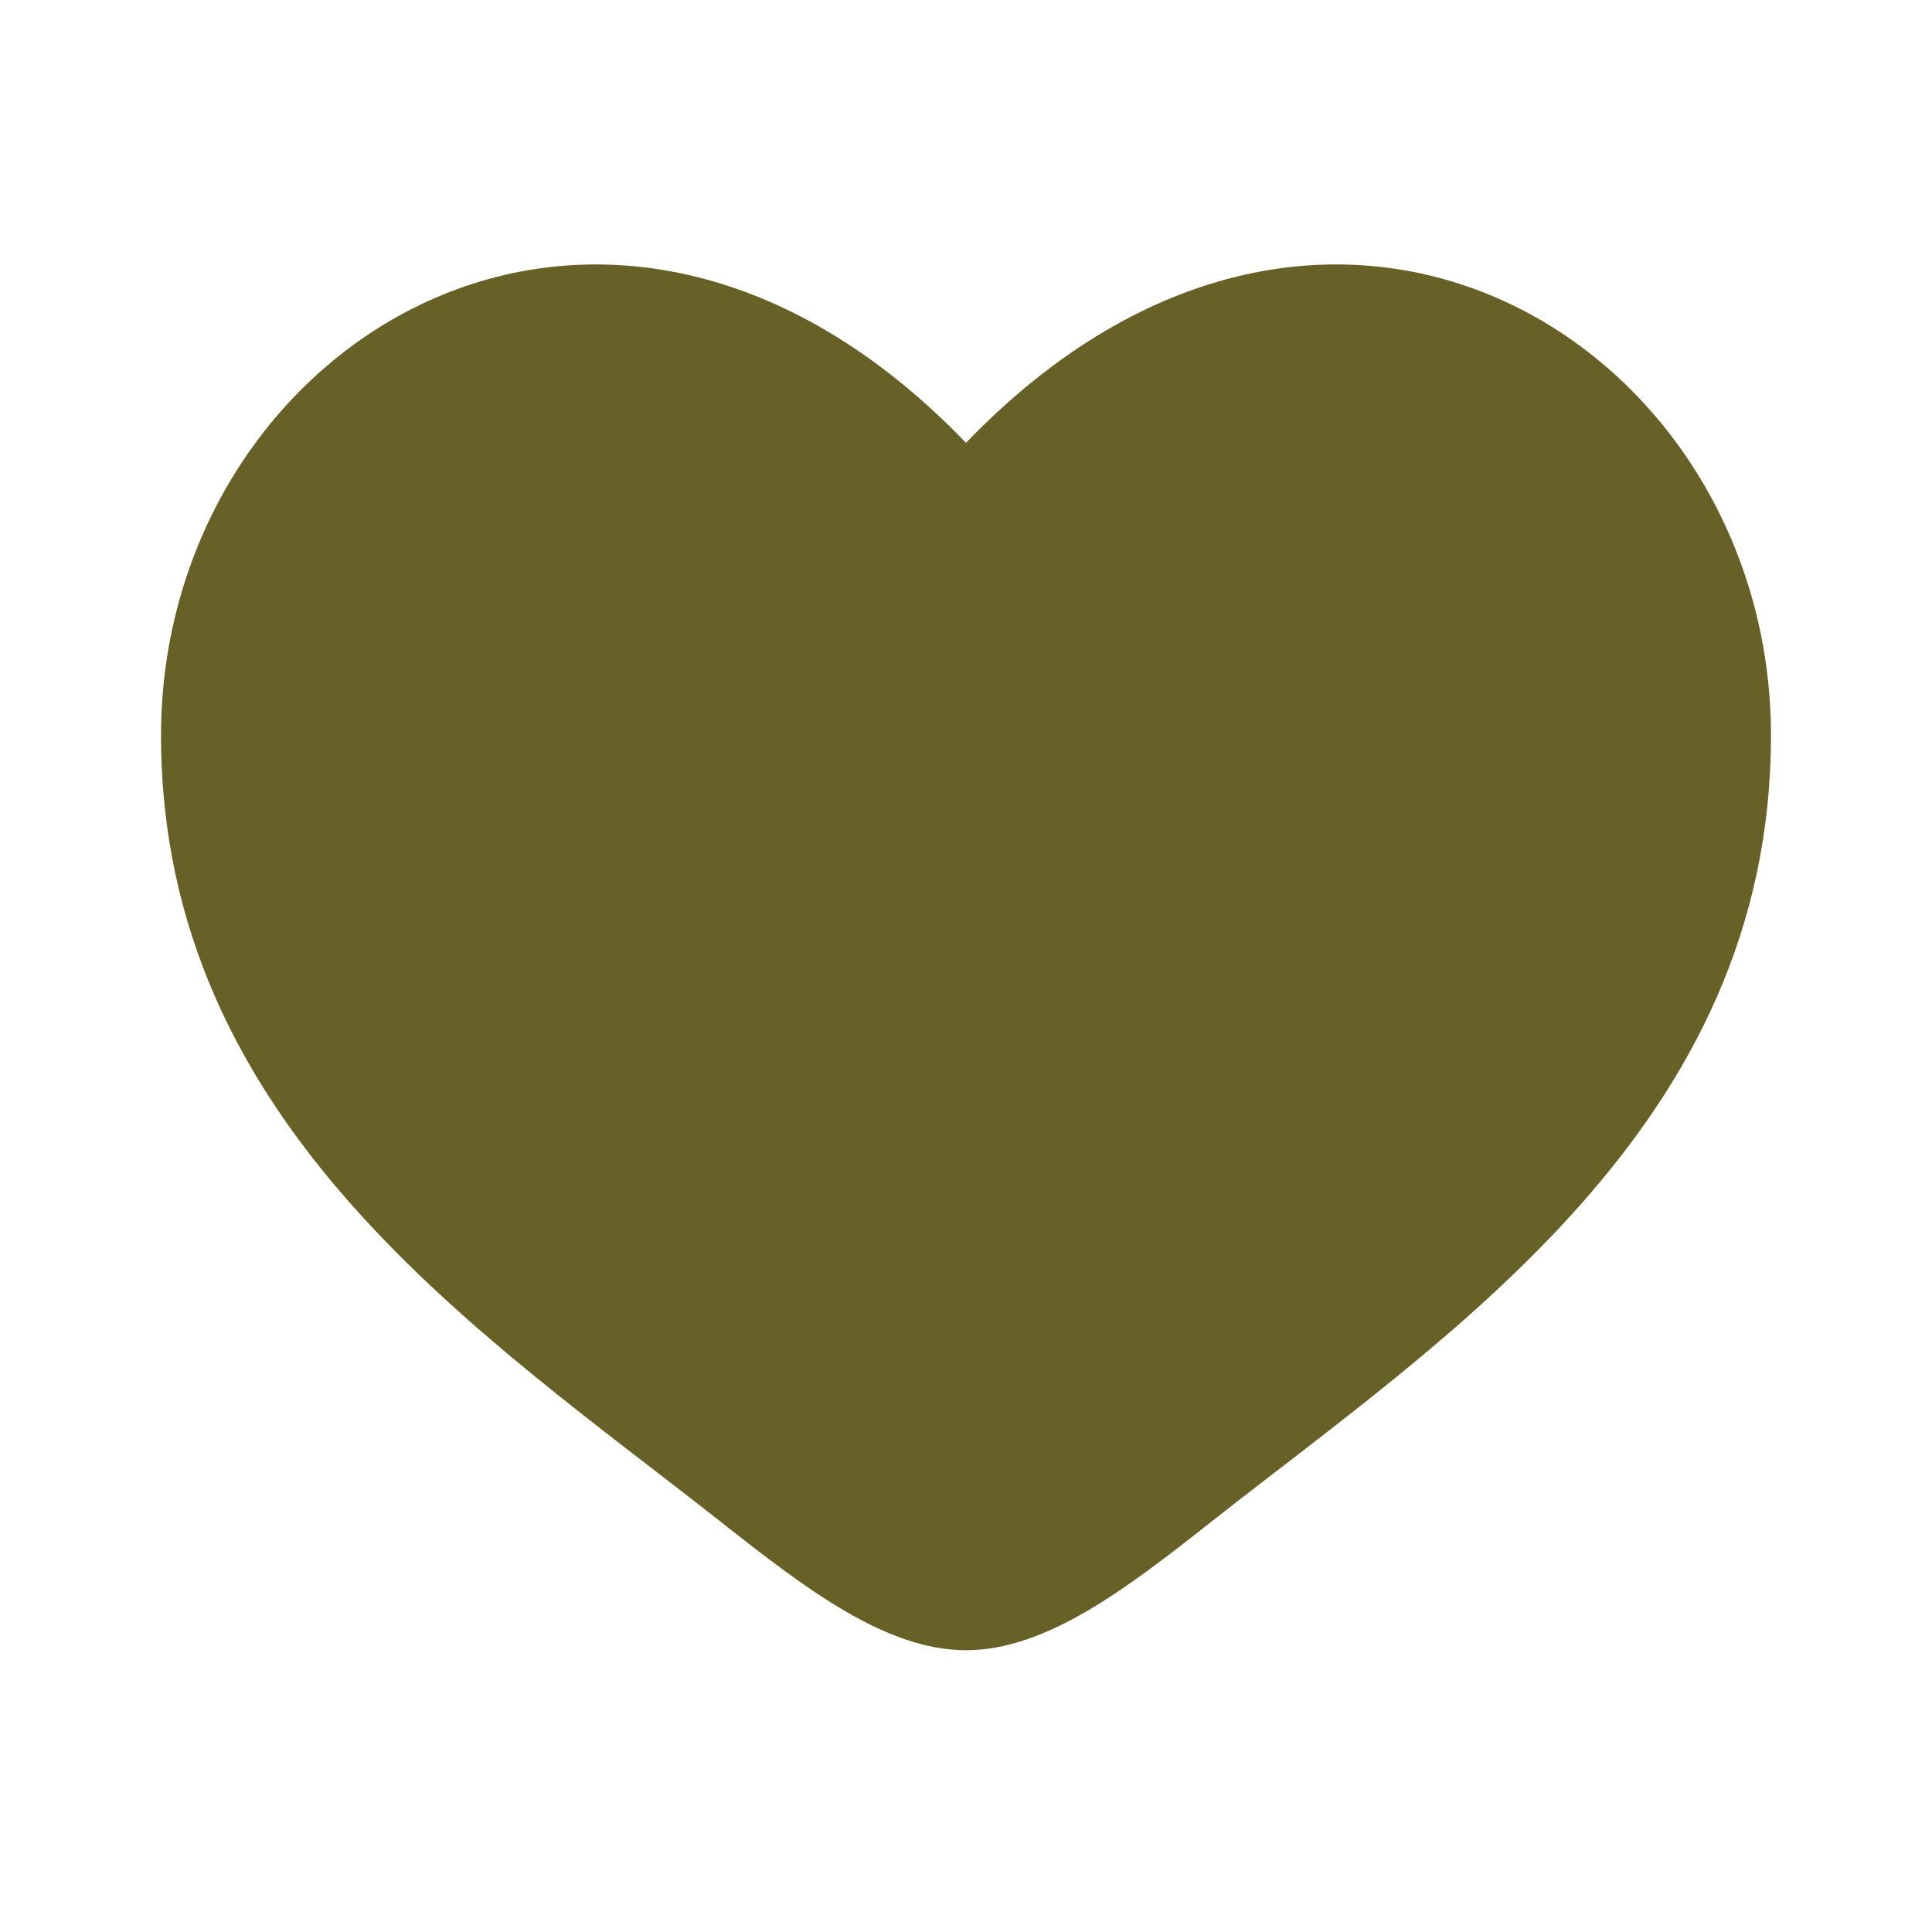
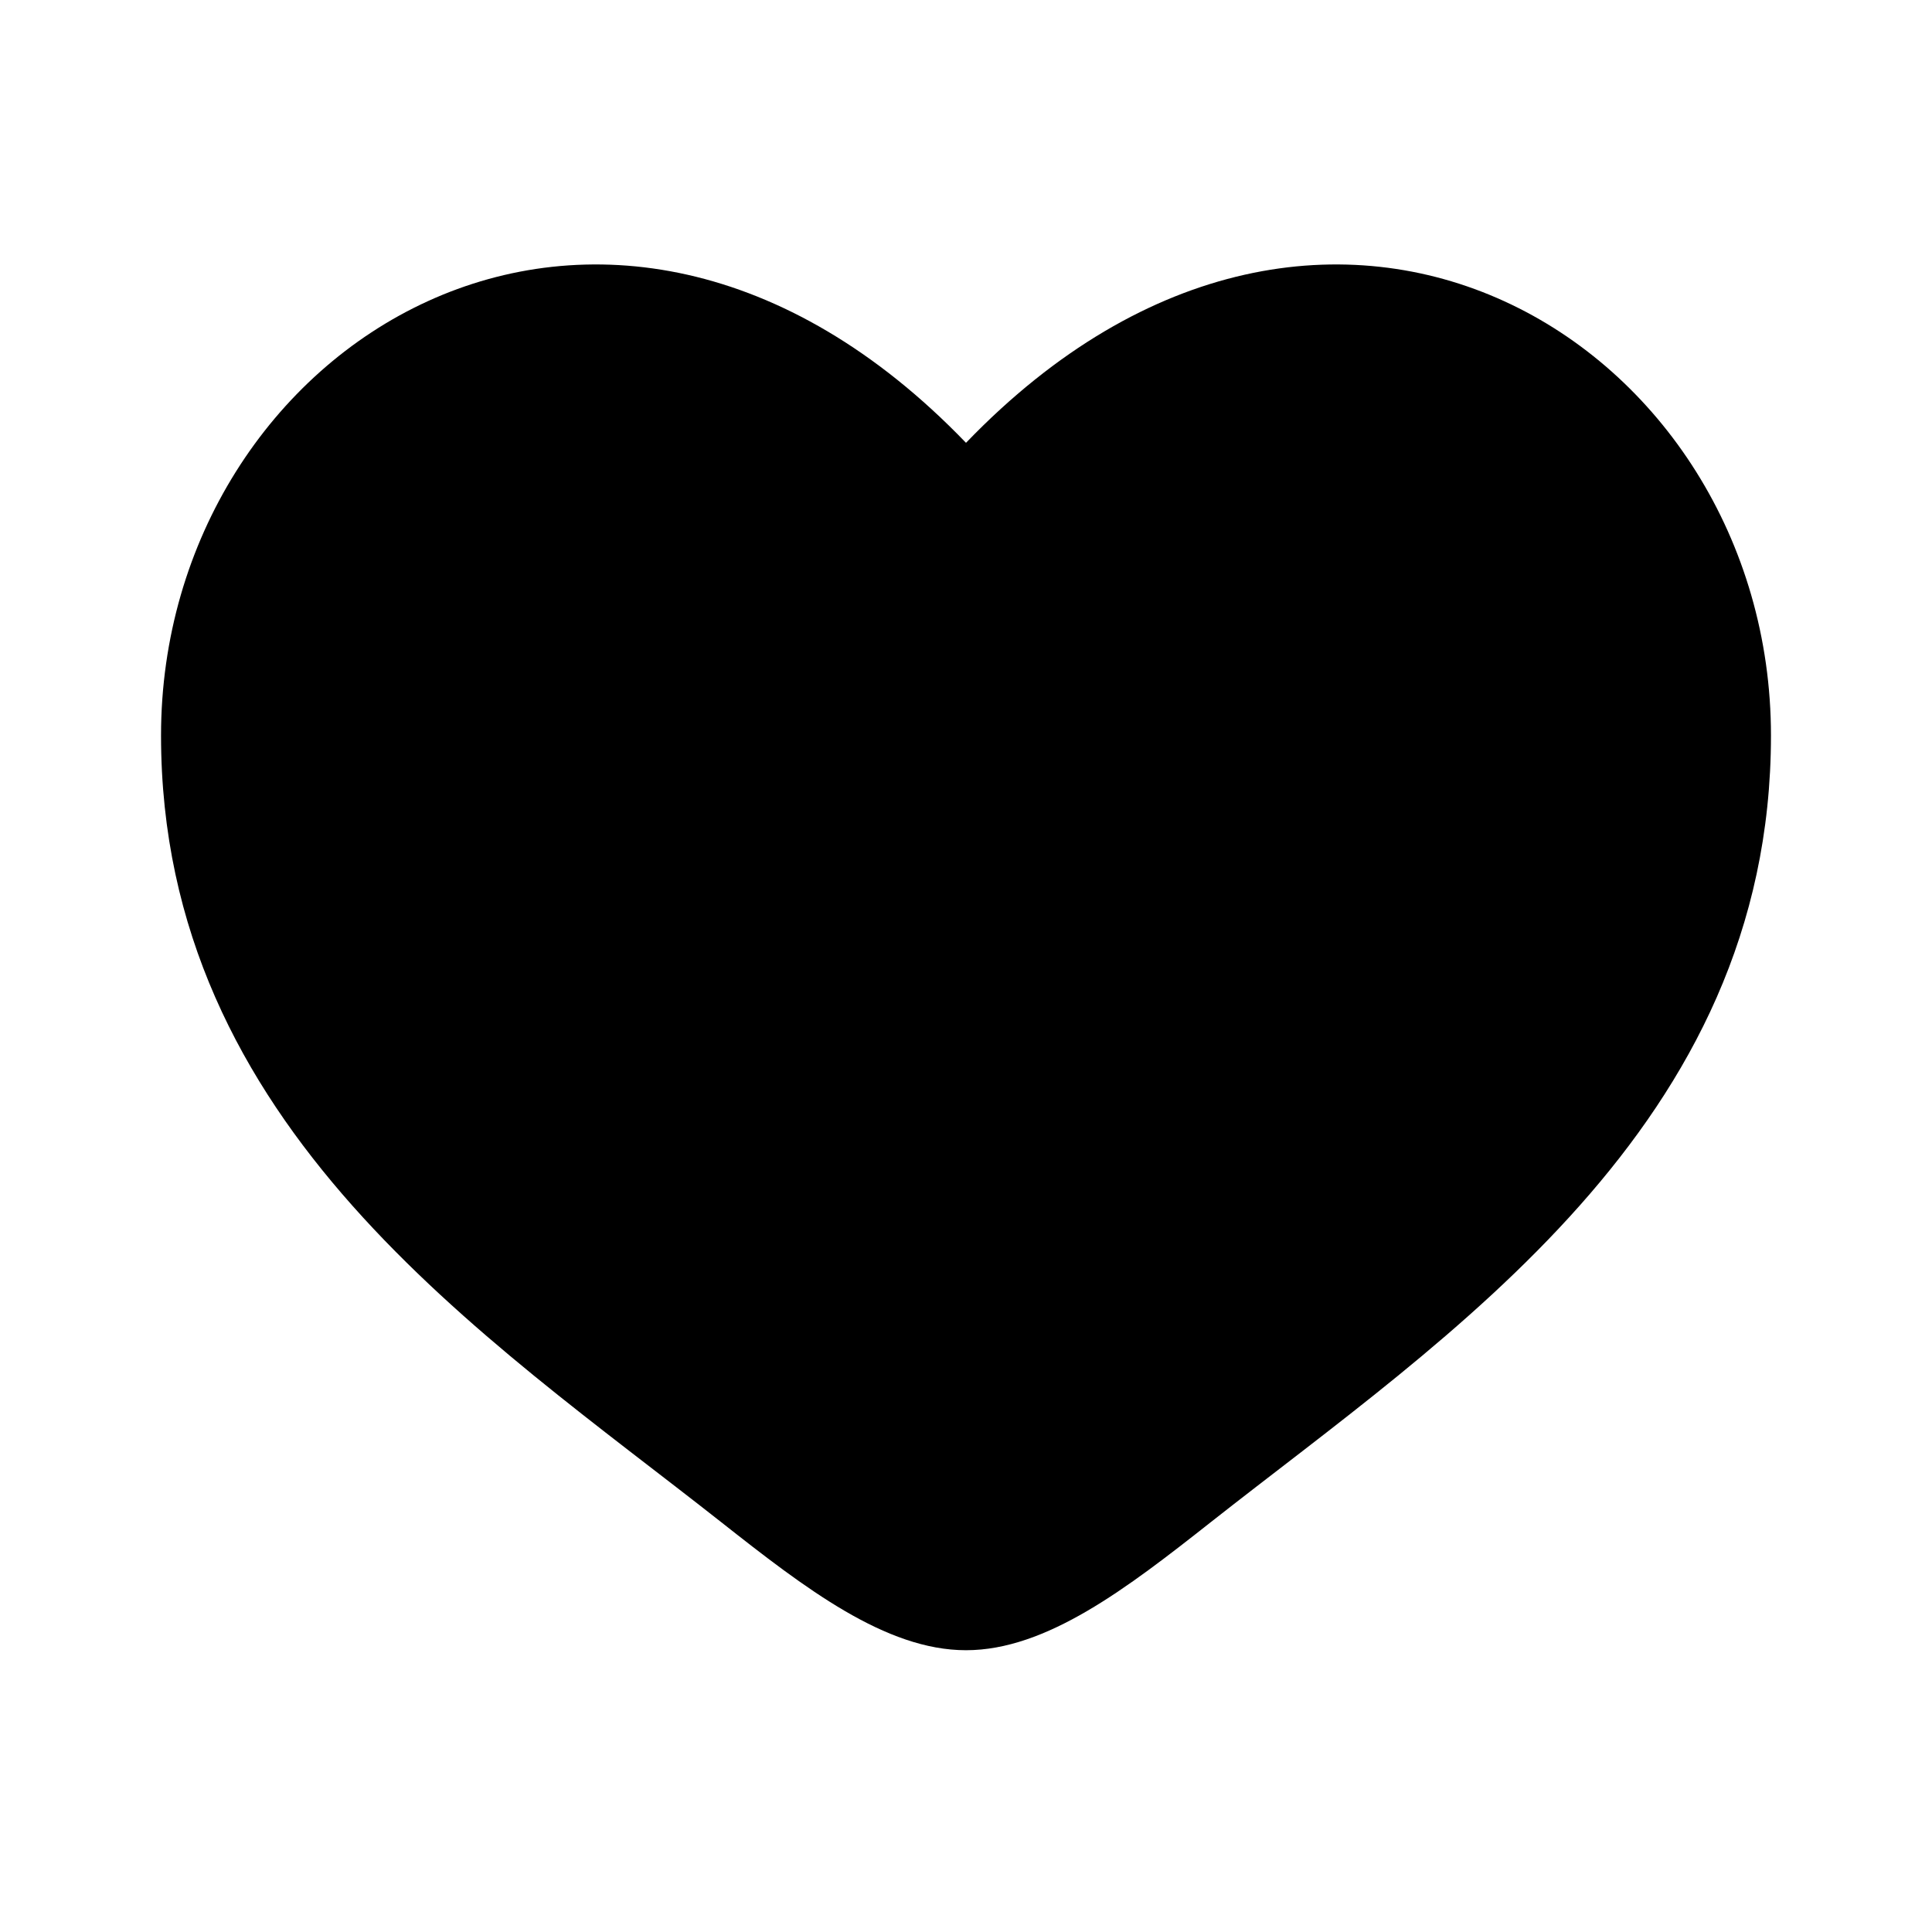
- <svg xmlns="http://www.w3.org/2000/svg" width="20" height="20" viewBox="0 0 20 20" fill="none">
-   <path d="M1.667 7.614C1.667 11.666 5.016 13.826 7.468 15.759C8.333 16.441 9.167 17.083 10 17.083C10.833 17.083 11.667 16.441 12.532 15.759C14.984 13.826 18.333 11.666 18.333 7.614C18.333 3.562 13.75 0.688 10 4.584C6.25 0.688 1.667 3.562 1.667 7.614Z" fill="#676127" />
+ <svg xmlns="http://www.w3.org/2000/svg" width="20" height="20" viewBox="0 0 20 20">
+   <path d="M1.667 7.614C1.667 11.666 5.016 13.826 7.468 15.759C8.333 16.441 9.167 17.083 10 17.083C10.833 17.083 11.667 16.441 12.532 15.759C14.984 13.826 18.333 11.666 18.333 7.614C18.333 3.562 13.75 0.688 10 4.584C6.25 0.688 1.667 3.562 1.667 7.614Z" />
</svg>
